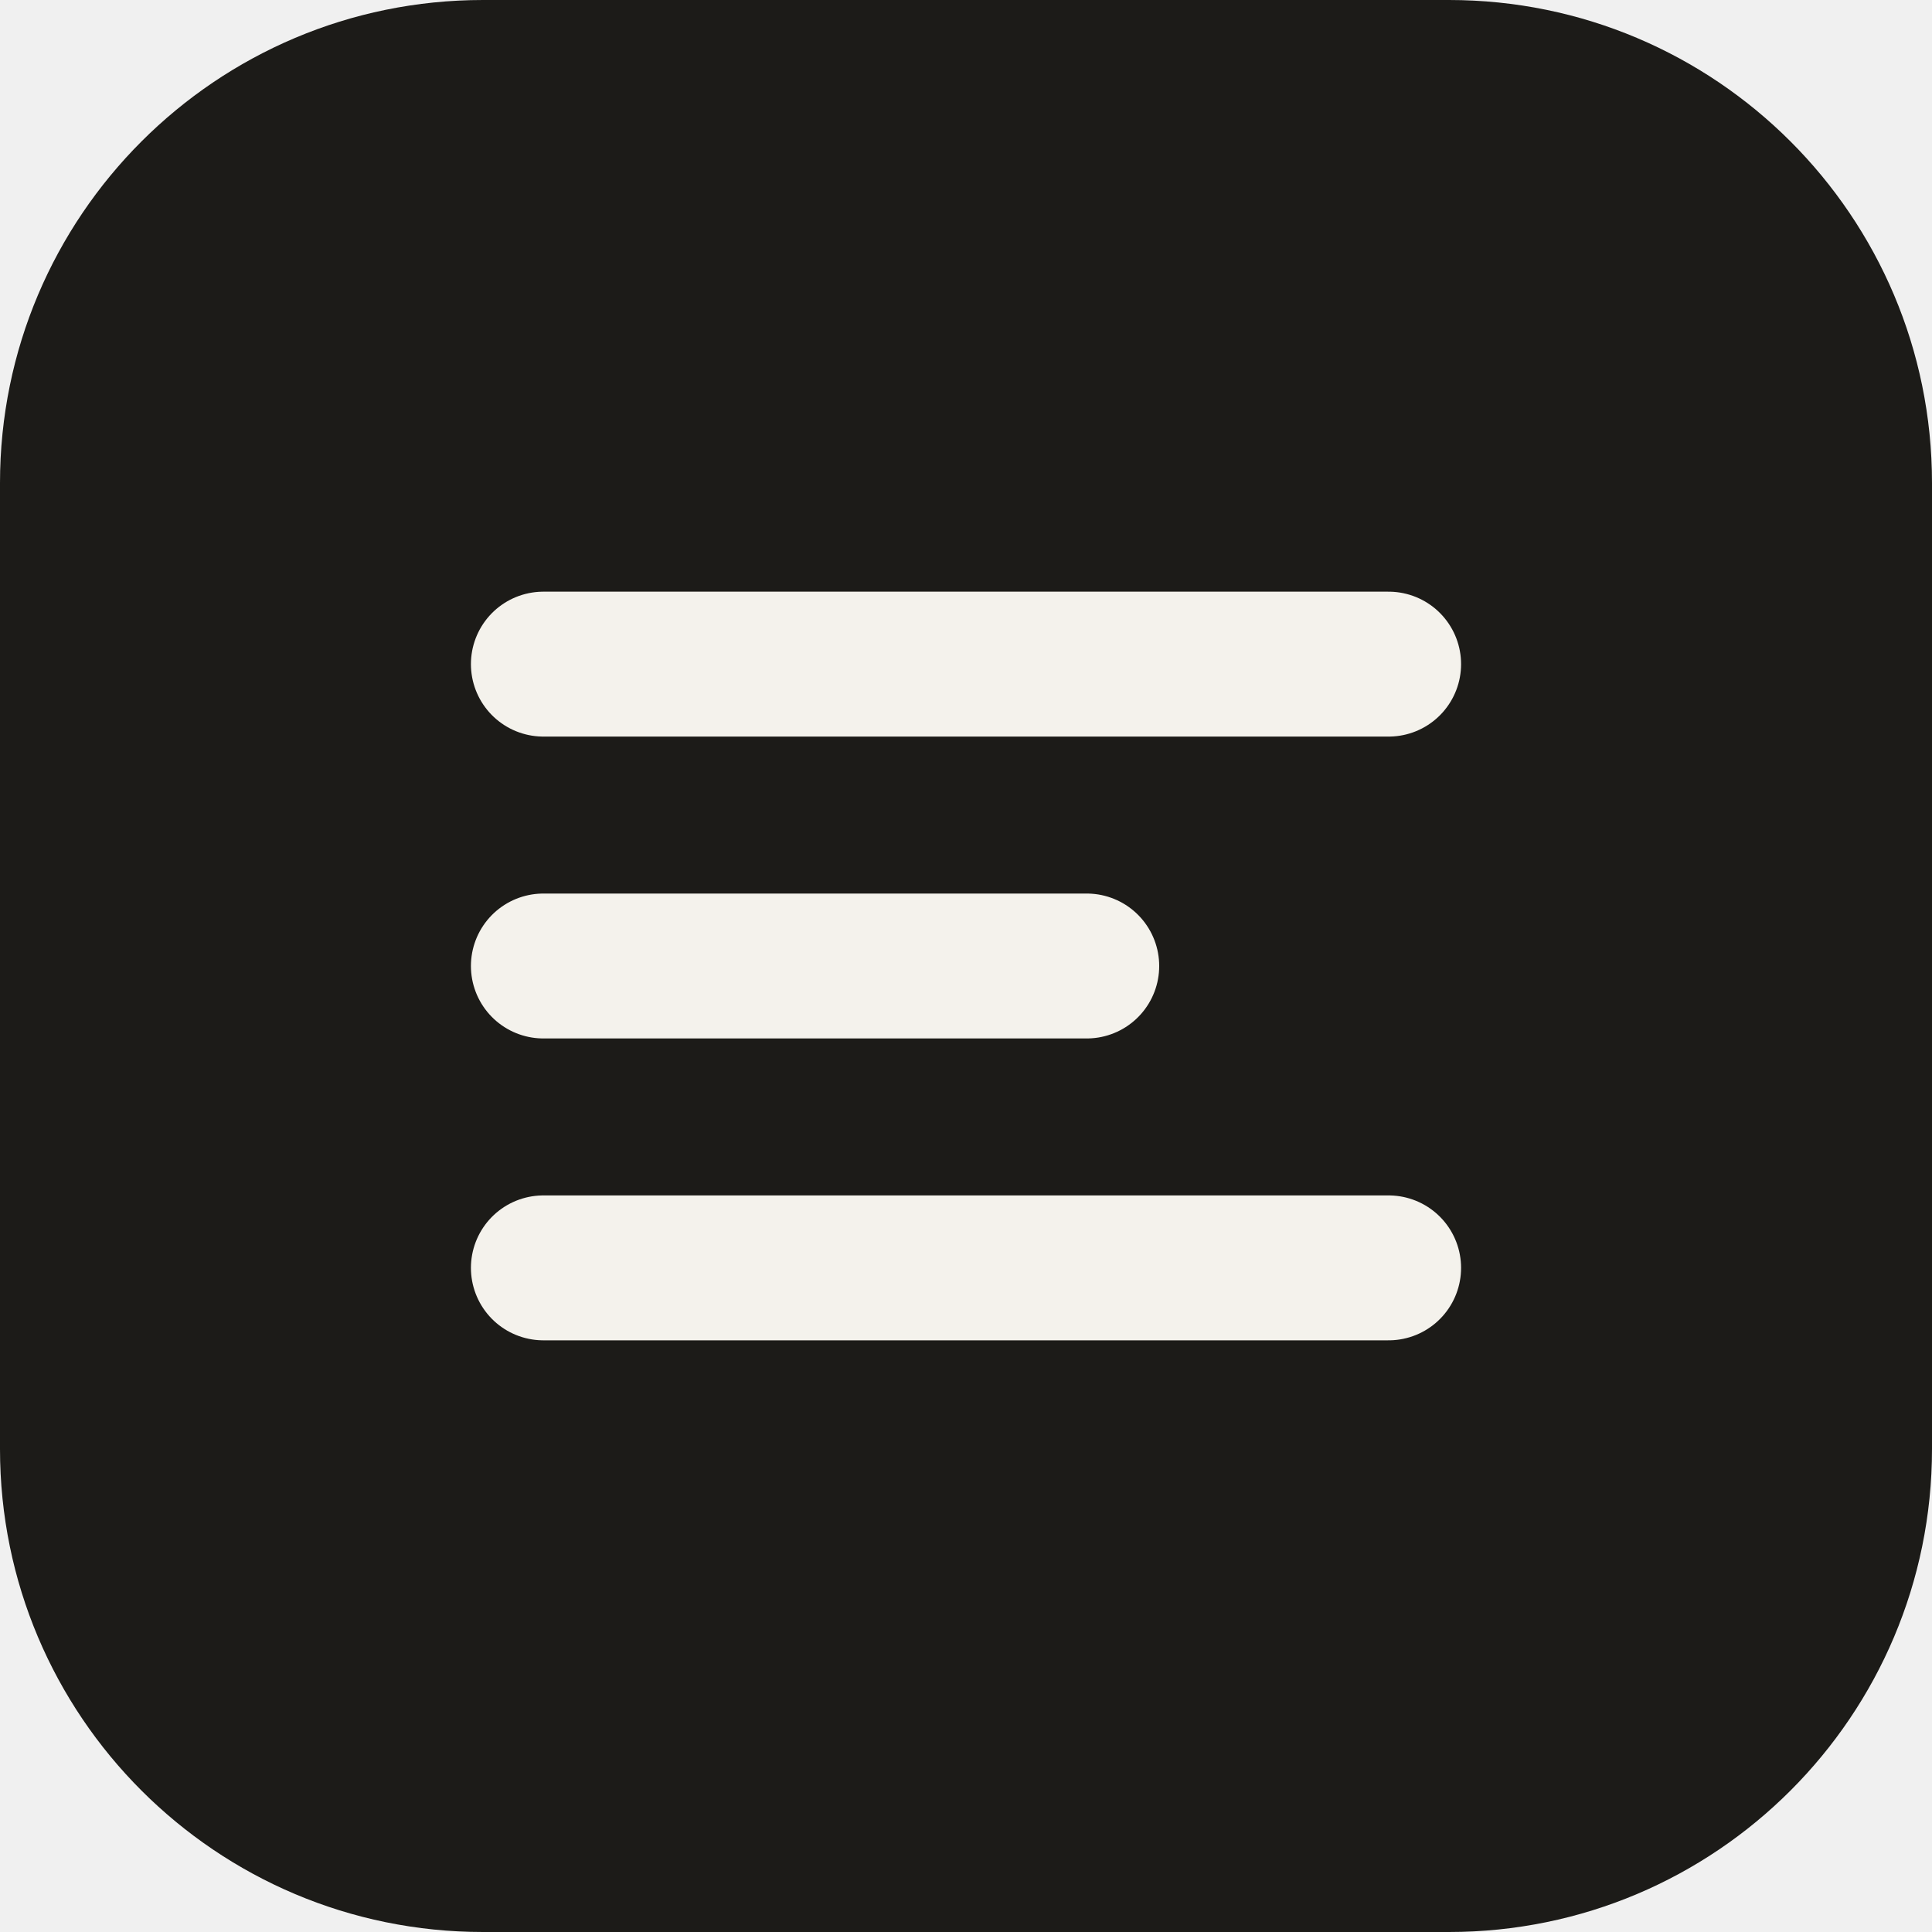
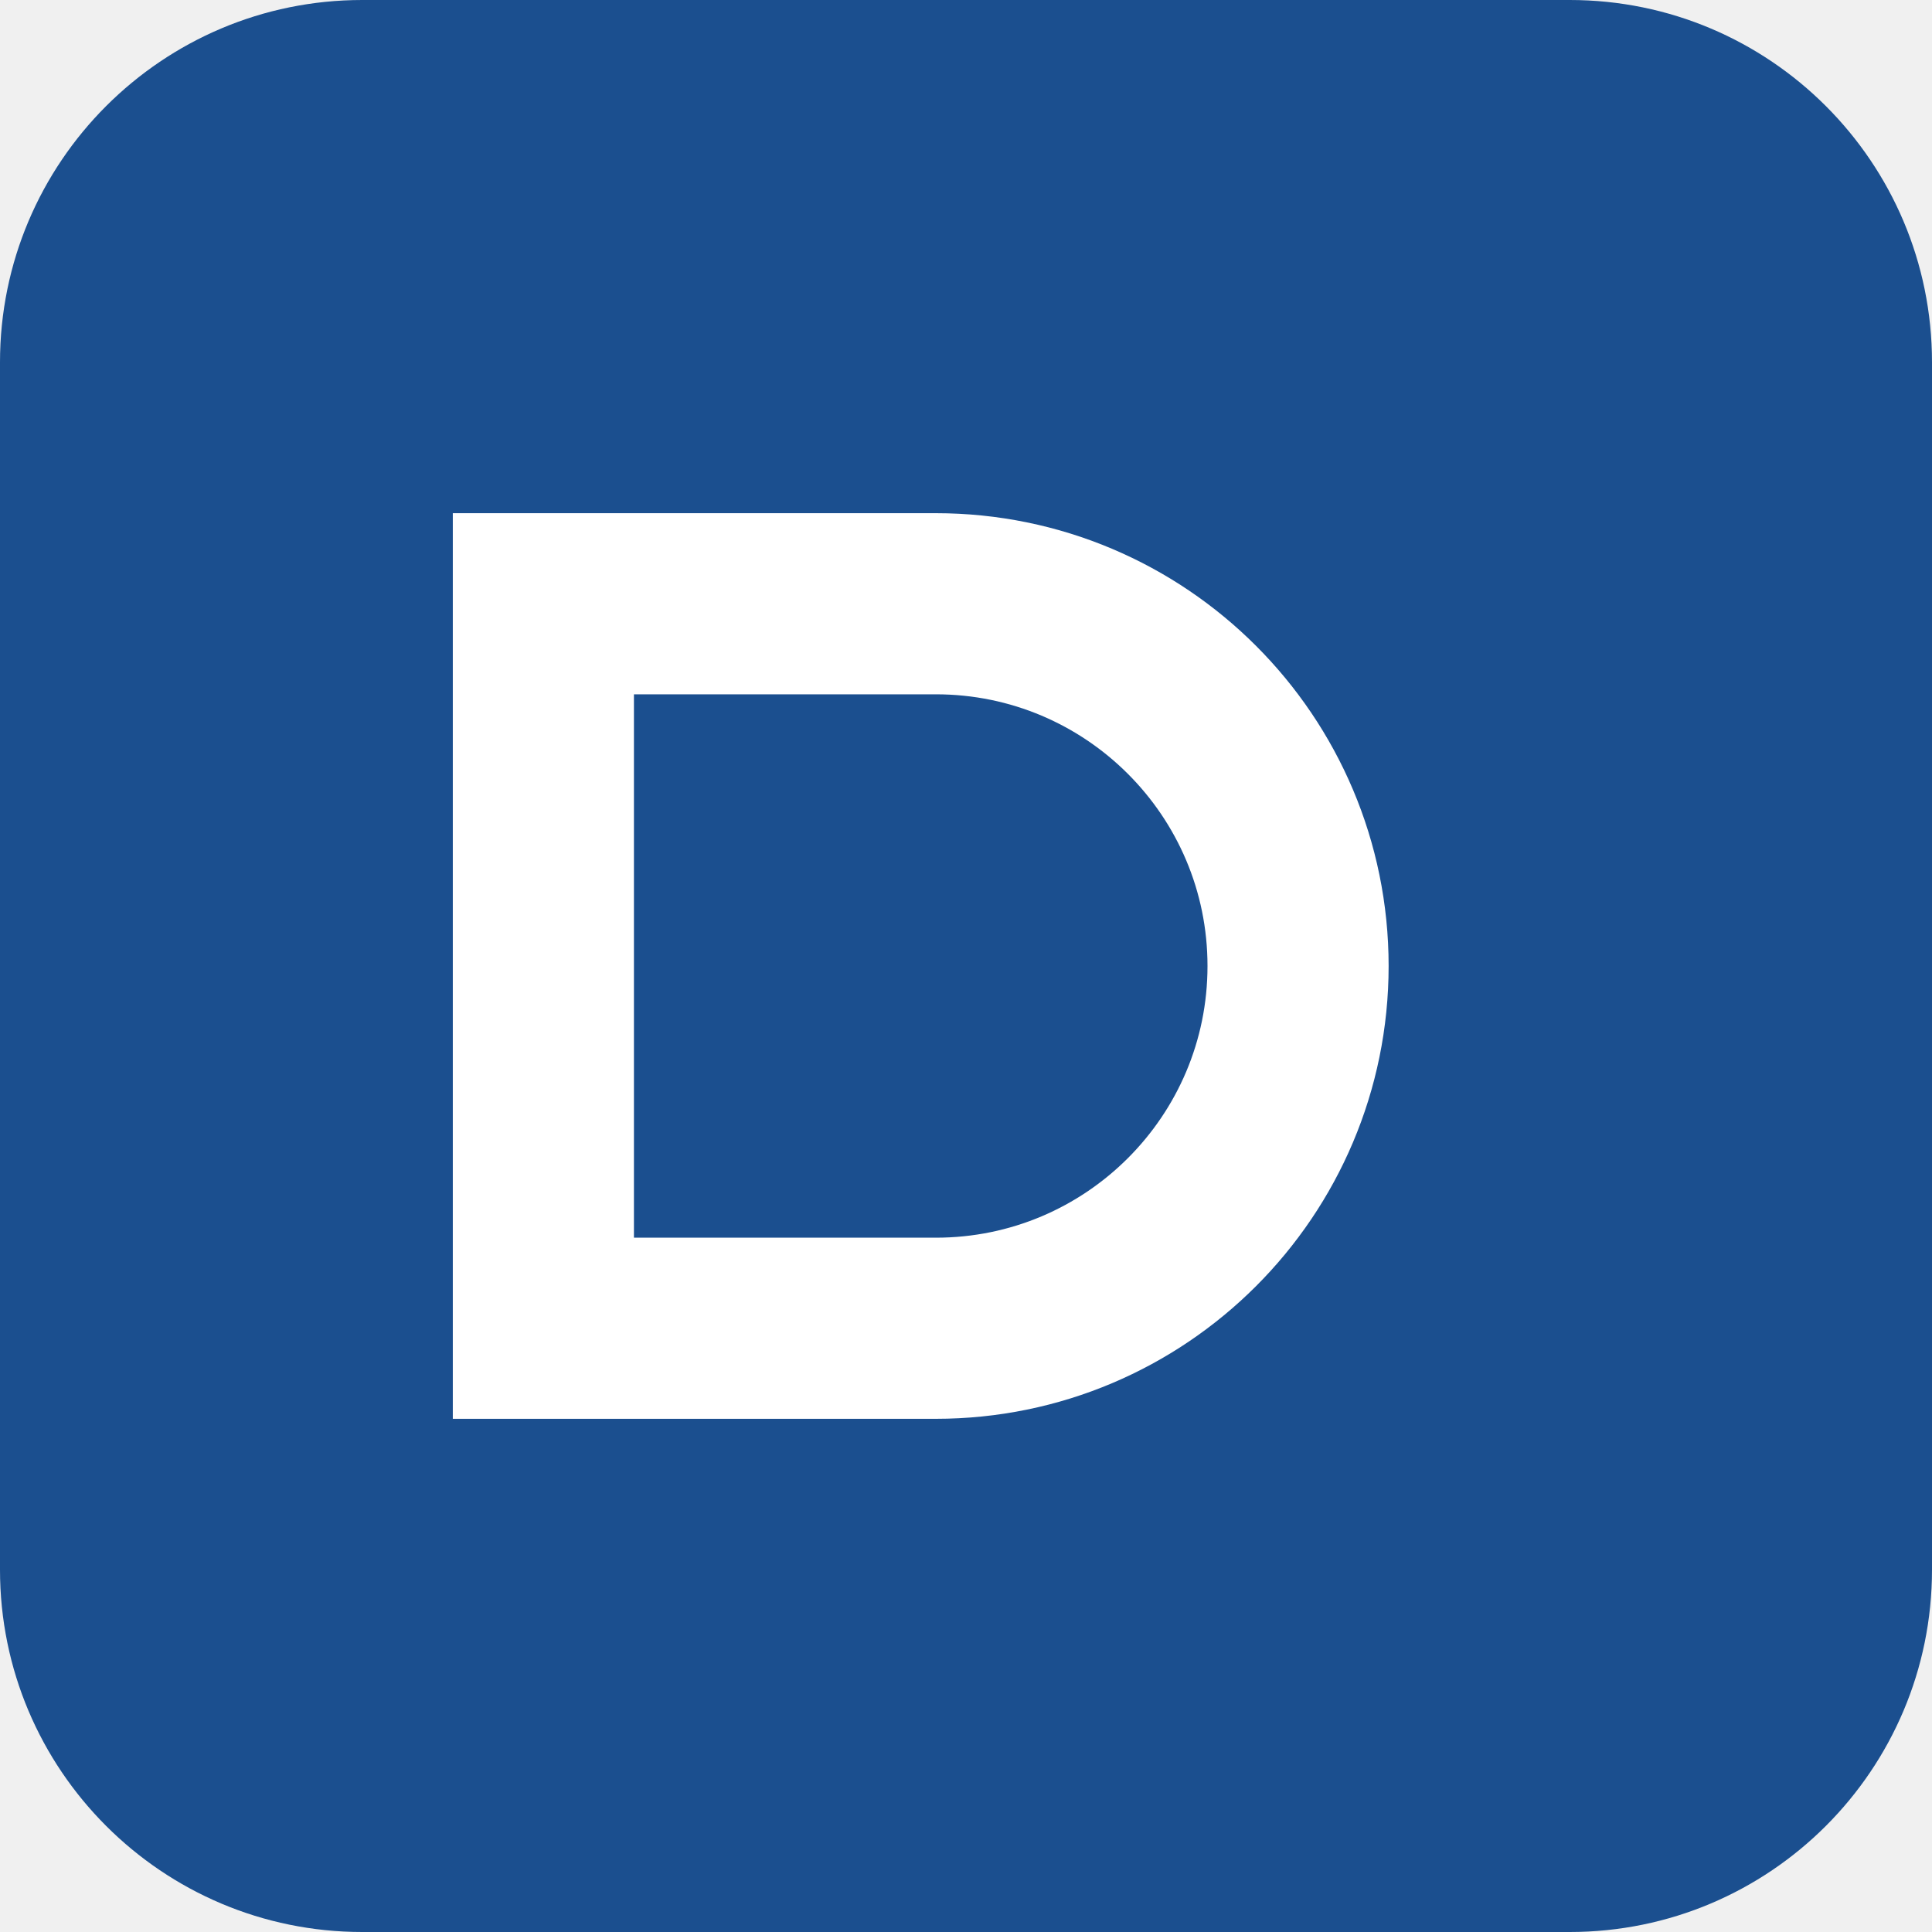
<svg xmlns="http://www.w3.org/2000/svg" viewBox="0 0 32 32">
-   <rect width="32" height="32" rx="8" fill="#1c1b18" />
-   <path d="M9 21h14M9 16h9M9 11h14" stroke="#f4f2ec" stroke-width="2.4" stroke-linecap="round" />
+   <rect width="32" height="32" rx="6" fill="#1b4f8f" />
+   <path d="M9 22V10h6.5a6 6 0 0 1 0 12z" fill="none" stroke="#fff" stroke-width="3" />
</svg>
